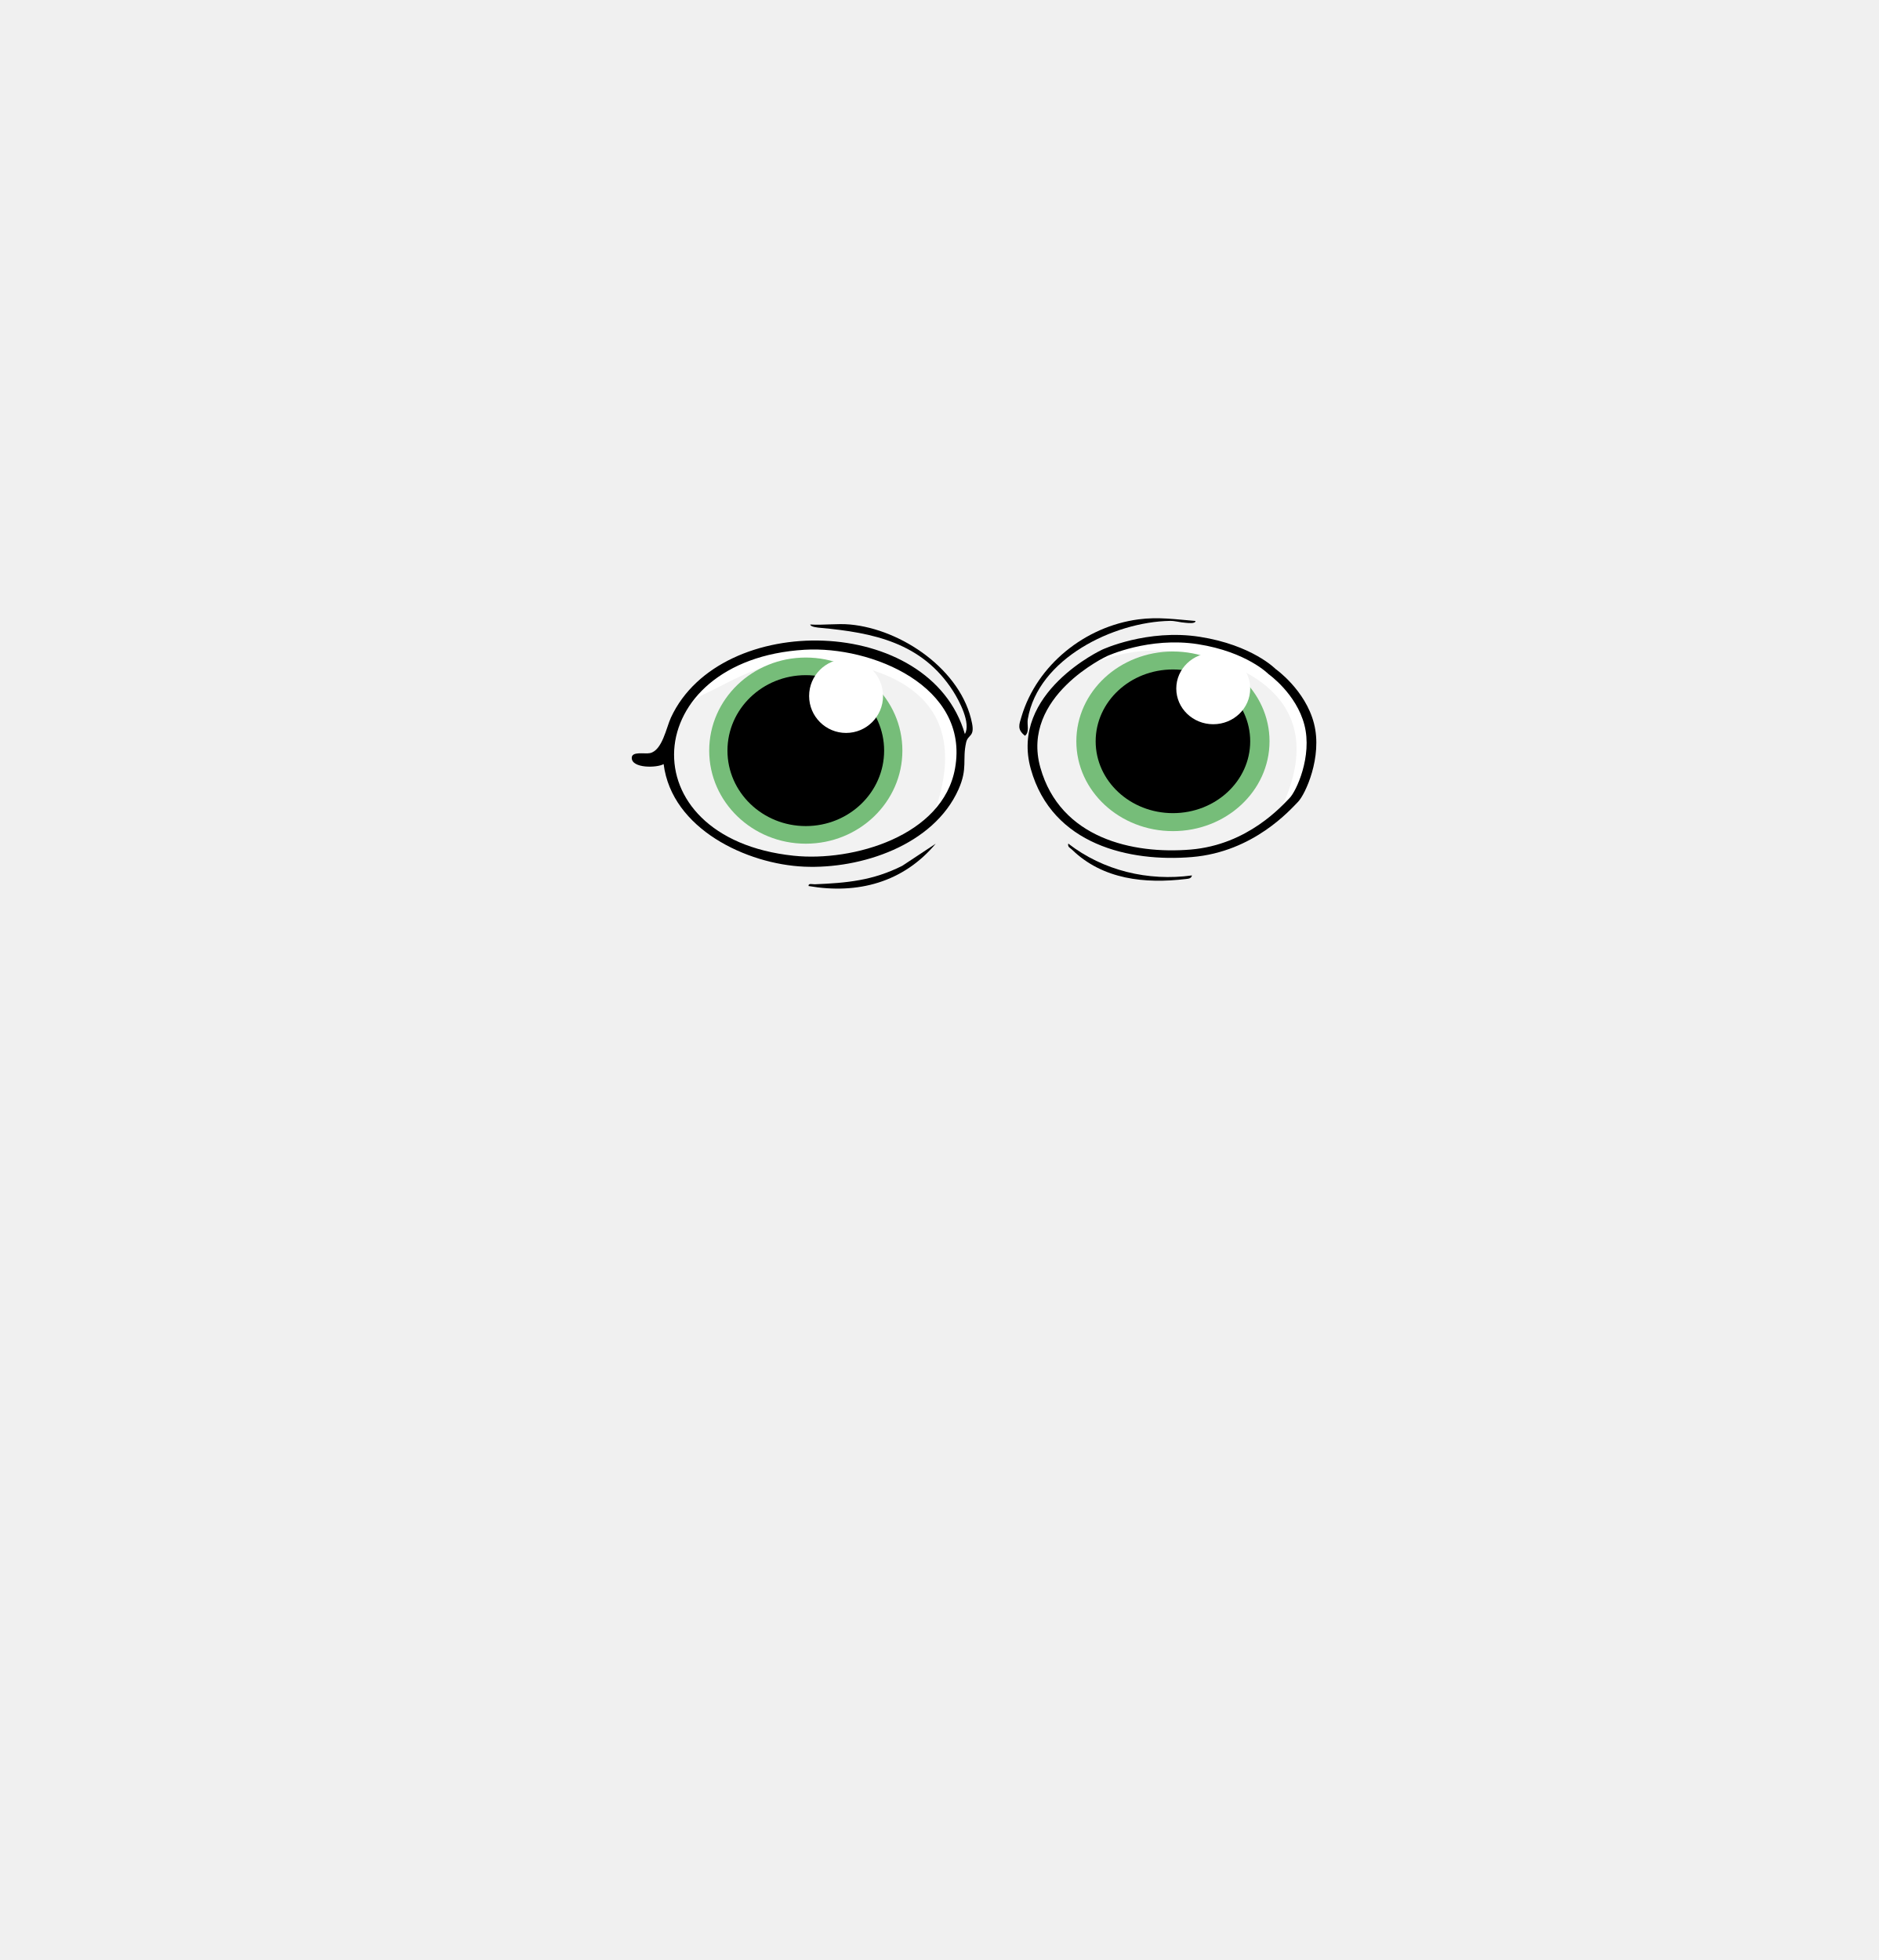
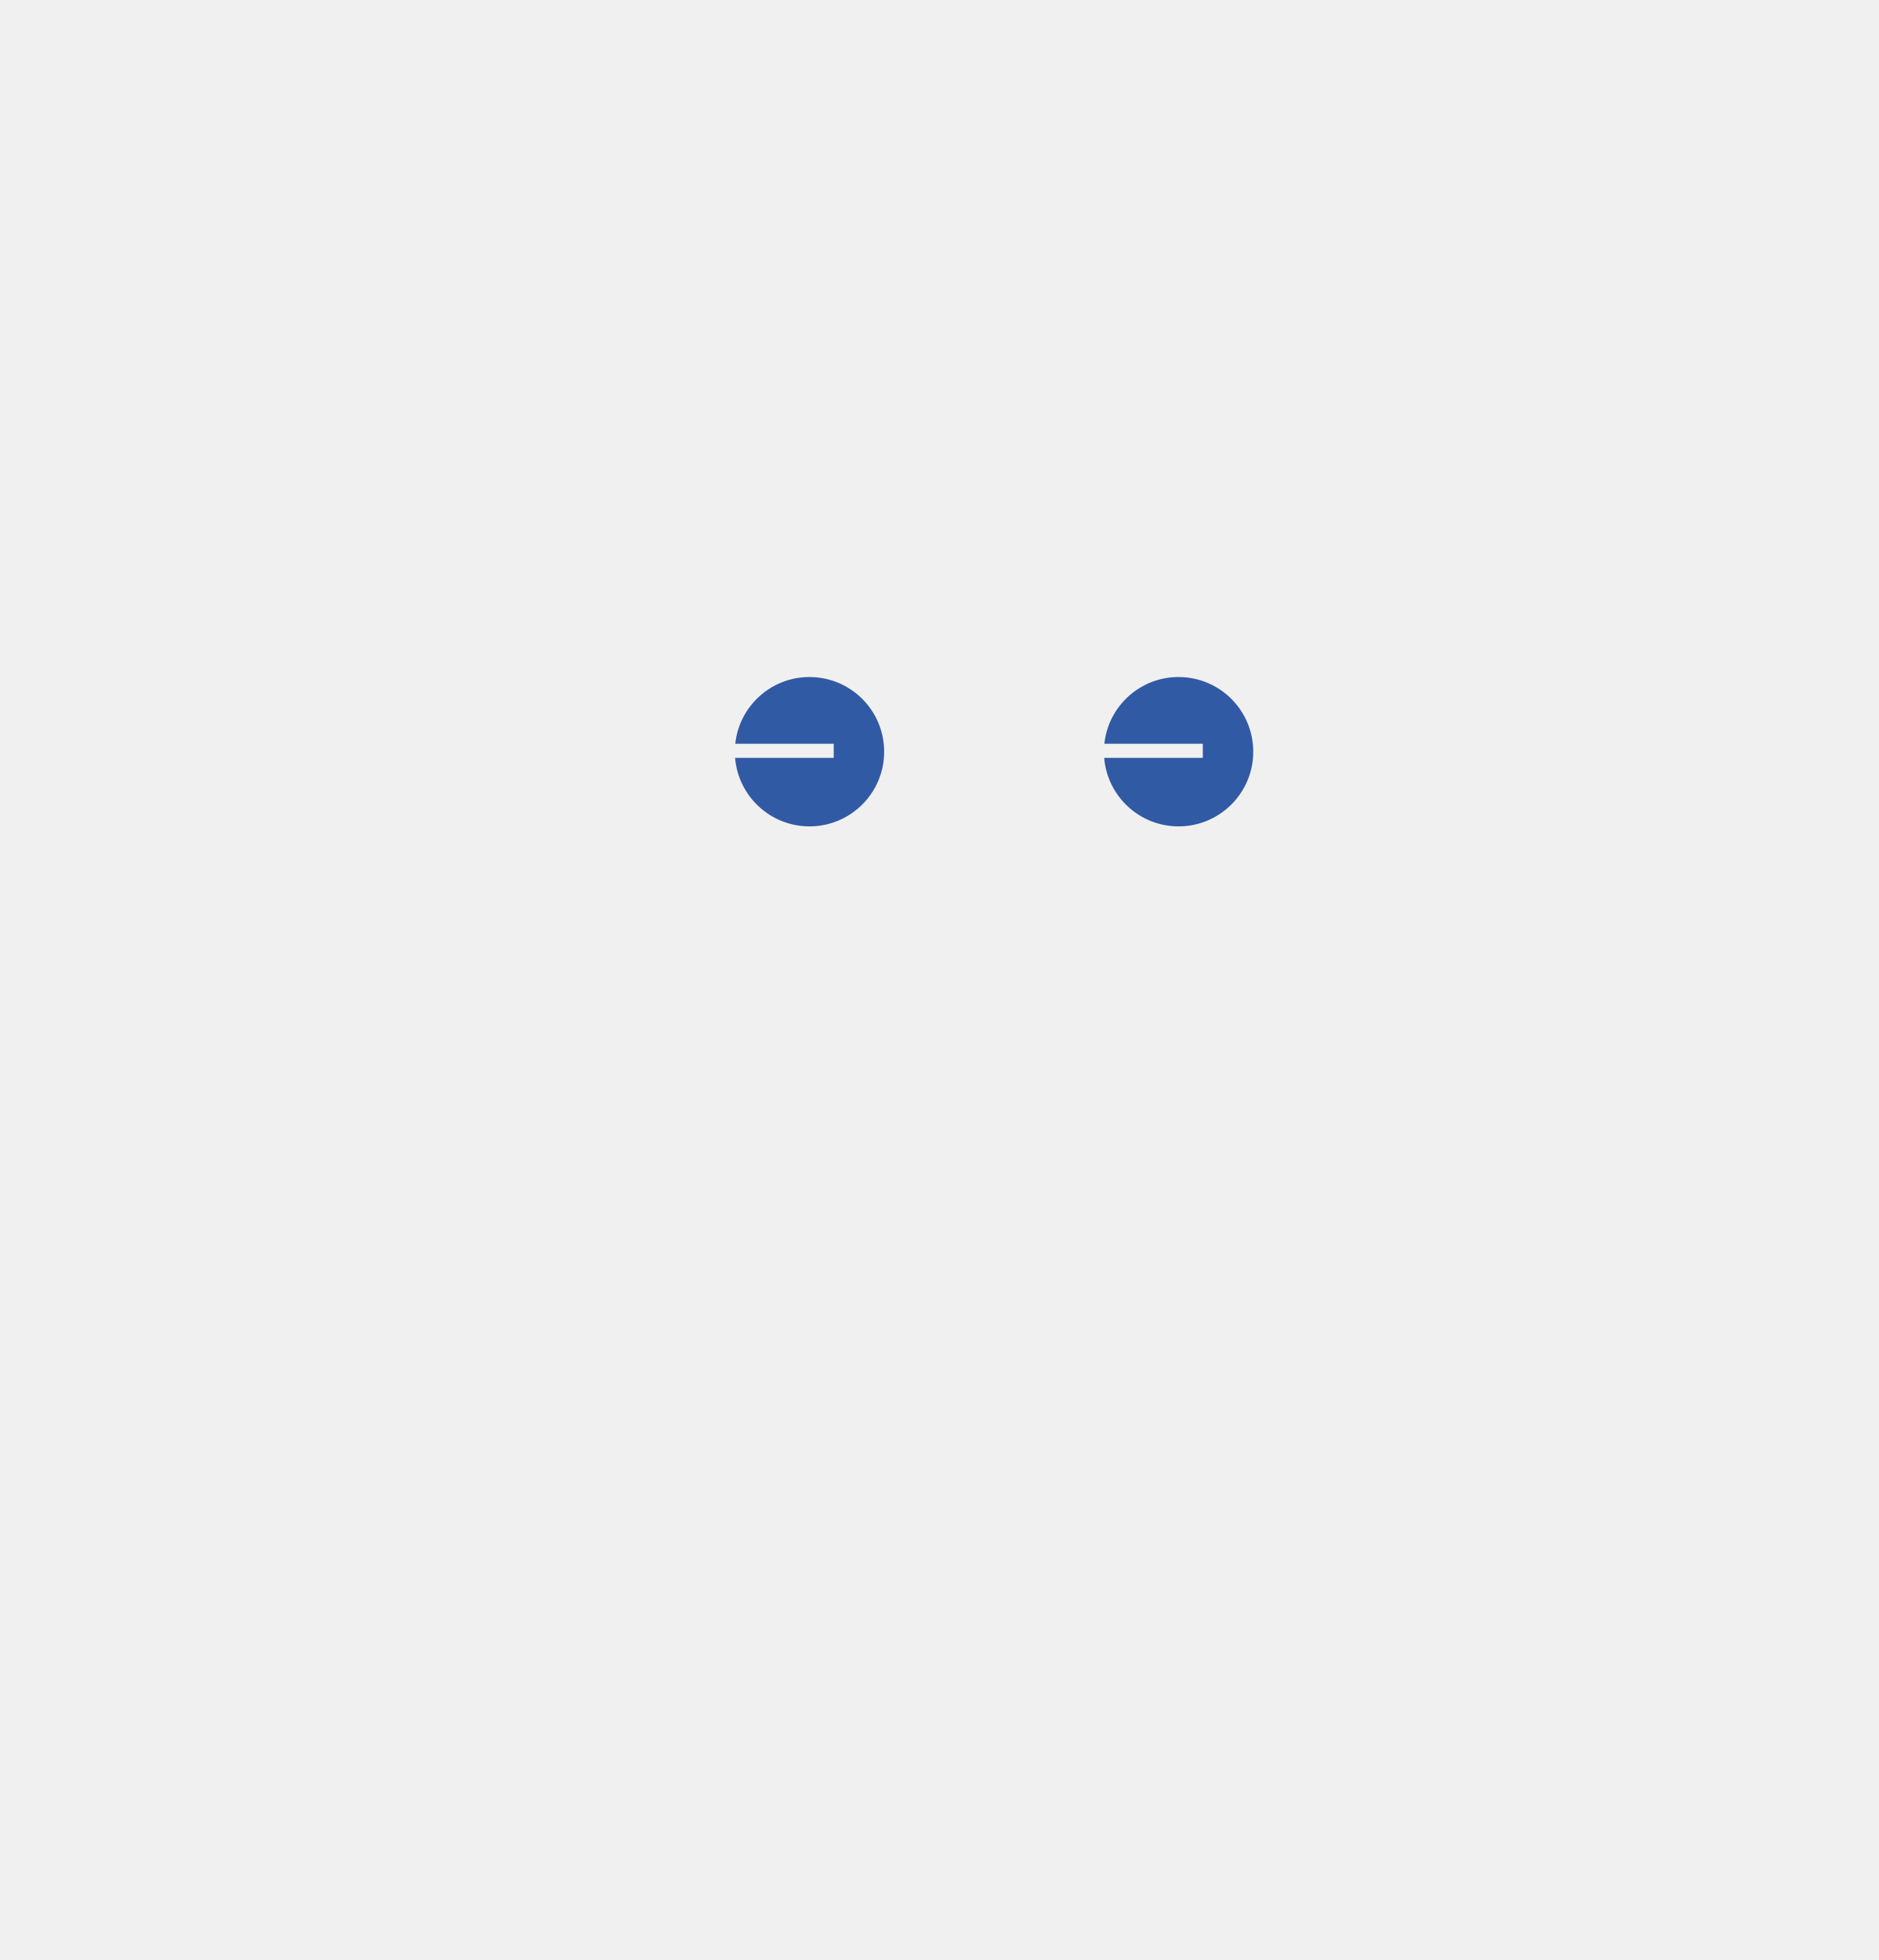
<svg xmlns="http://www.w3.org/2000/svg" id="Lager_2" viewBox="0 0 617.49 644.18">
  <defs>
-     <style>.cls-1{fill:none;}.cls-2{fill:#fff;}.cls-3{fill:#f2f2f2;}.cls-4{fill:#76bd79;}</style>
+     <style>.cls-1{fill:none;}.cls-2{fill:#315aa5;}</style>
  </defs>
-   <g id="Shape">
-     <path class="cls-2" d="M430.61,245.07c0,16.68-18.98,36.26-44.98,36.26s-46.4-18.95-46.4-35.63,20.4-35.63,46.4-35.63,44.98,18.32,44.98,35Z" />
-     <path class="cls-3" d="M388.28,214.36c18.4,2.58,49.78,14.58,33.26,50.44-8.93,11.31-55.72,33.64-82.7-12.04-.9-11.47,5.49-26.42,8.72-28.5,9.15-5.87,22.32-12.49,40.72-9.9Z" />
-     <path class="cls-2" d="M316.5,247.51c0,16.49-20.22,35.86-47.93,35.86s-49.44-18.74-49.44-35.23,21.74-35.23,49.44-35.23,47.93,18.11,47.93,34.61Z" />
-     <path class="cls-3" d="M272.81,217.21c18.66,2.58,48.89,11.49,33.73,51.44-4.86,5.54-57.26,35.8-84.62-9.88-.91-11.47-.38-26.06,9.59-30.65s22.64-13.49,41.3-10.9Z" />
-     <path d="M279.42,205.25c17.01,1.57,36.69,15,40.1,32.49.88,4.51-1.33,3.6-1.94,6.25-1.32,5.77.6,8.48-2.53,15.48-8.18,18.3-31.97,26.2-50.76,25.37s-43.45-12.35-46.15-33.71c-2.21,1.28-10.45,1.45-10.48-2.03-.02-2.28,4.3-1.21,6-1.58,4.05-.89,5.35-8.38,6.89-11.7,16.33-35.19,85.24-33.96,96.61,5.43,2.07-3.5-1.82-10.9-3.88-14.12-10.21-15.95-26.3-19.21-43.67-20.79-.64-.06-3.21-.26-3.27-1.09,4.23.28,8.9-.39,13.07,0ZM264.49,213.55c-54.5,3.24-58.61,61.93-3.58,67.7,19.38,2.03,49.03-6.44,53.02-28.72,4.83-26.99-27.48-40.29-49.44-38.98Z" />
-     <path d="M392.96,204.09c0,1.01-2.54.64-3.22.6-1.81-.1-3.42-.66-5.17-.63-18.5.33-43.35,12.39-46.73,32.3-.32,1.88.67,4.18-.92,5.46-2.63-2.09-1.96-3.58-1.13-6.35,5.1-17,20.91-29.56,38.37-31.9,6.54-.88,12.29-.01,18.8.52Z" />
-     <path d="M307.59,277.27c-10.64,12.73-25.65,16.74-41.81,13.93-.14-1.01,1.32-.55,2.02-.57,10.6-.43,19.13-1.22,28.78-6.07l11.01-7.28Z" />
-     <path d="M391.8,287.72c-.22,1.06-1.14,1.07-2.01,1.18-13.43,1.6-27.27.2-37.43-9.66-.62-.6-1.48-.83-1.21-1.98,11.46,8.9,26.28,12.44,40.65,10.46Z" />
-     <path d="M431.91,237.76c-2.85-11.04-12.63-17.9-12.63-17.9,0,0-7.67-7.86-24.9-10.56-17.23-2.7-32.07,4.21-32.07,4.21,0,0-30.52,14.15-23.47,39.26,7.02,25,32.61,30.61,52.96,28.91,20.35-1.69,32.46-15.71,34.85-18.12s8.11-14.75,5.26-25.79ZM423.86,262.32c-2.23,2.25-13.53,15.32-32.5,16.9s-42.84-3.65-49.39-26.96c-6.58-23.41,21.89-36.61,21.89-36.61,0,0,13.84-6.45,29.91-3.93,16.07,2.52,23.22,9.85,23.22,9.85,0,0,9.12,6.4,11.78,16.7,2.66,10.29-2.67,21.8-4.9,24.05Z" />
-     <ellipse class="cls-4" cx="264.87" cy="246.7" rx="31.75" ry="30.59" />
-     <ellipse cx="264.87" cy="246.7" rx="25.75" ry="24.8" />
-     <circle class="cls-2" cx="278.11" cy="228.74" r="12.15" />
-     <ellipse class="cls-4" cx="385.55" cy="243.64" rx="31.75" ry="29.52" />
-     <ellipse cx="385.55" cy="243.64" rx="25.4" ry="23.61" />
-     <ellipse class="cls-2" cx="398.8" cy="226.3" rx="12.15" ry="11.73" />
+   <g id="baseeyes">
+     <path class="cls-2" d="M266.09,222.51c-12.67,0-23.1,9.6-24.4,21.93h32.36v4.64h-32.42c1.03,12.61,11.59,22.52,24.46,22.52,13.55,0,24.54-10.99,24.54-24.54s-10.99-24.54-24.54-24.54Z" />
+     <path class="cls-2" d="M387.41,222.51c-12.67,0-23.1,9.6-24.4,21.93h32.36v4.64h-32.42c1.03,12.61,11.59,22.52,24.46,22.52,13.55,0,24.54-10.99,24.54-24.54s-10.99-24.54-24.54-24.54Z" />
    <rect class="cls-1" width="617.49" height="644.18" />
  </g>
</svg>
